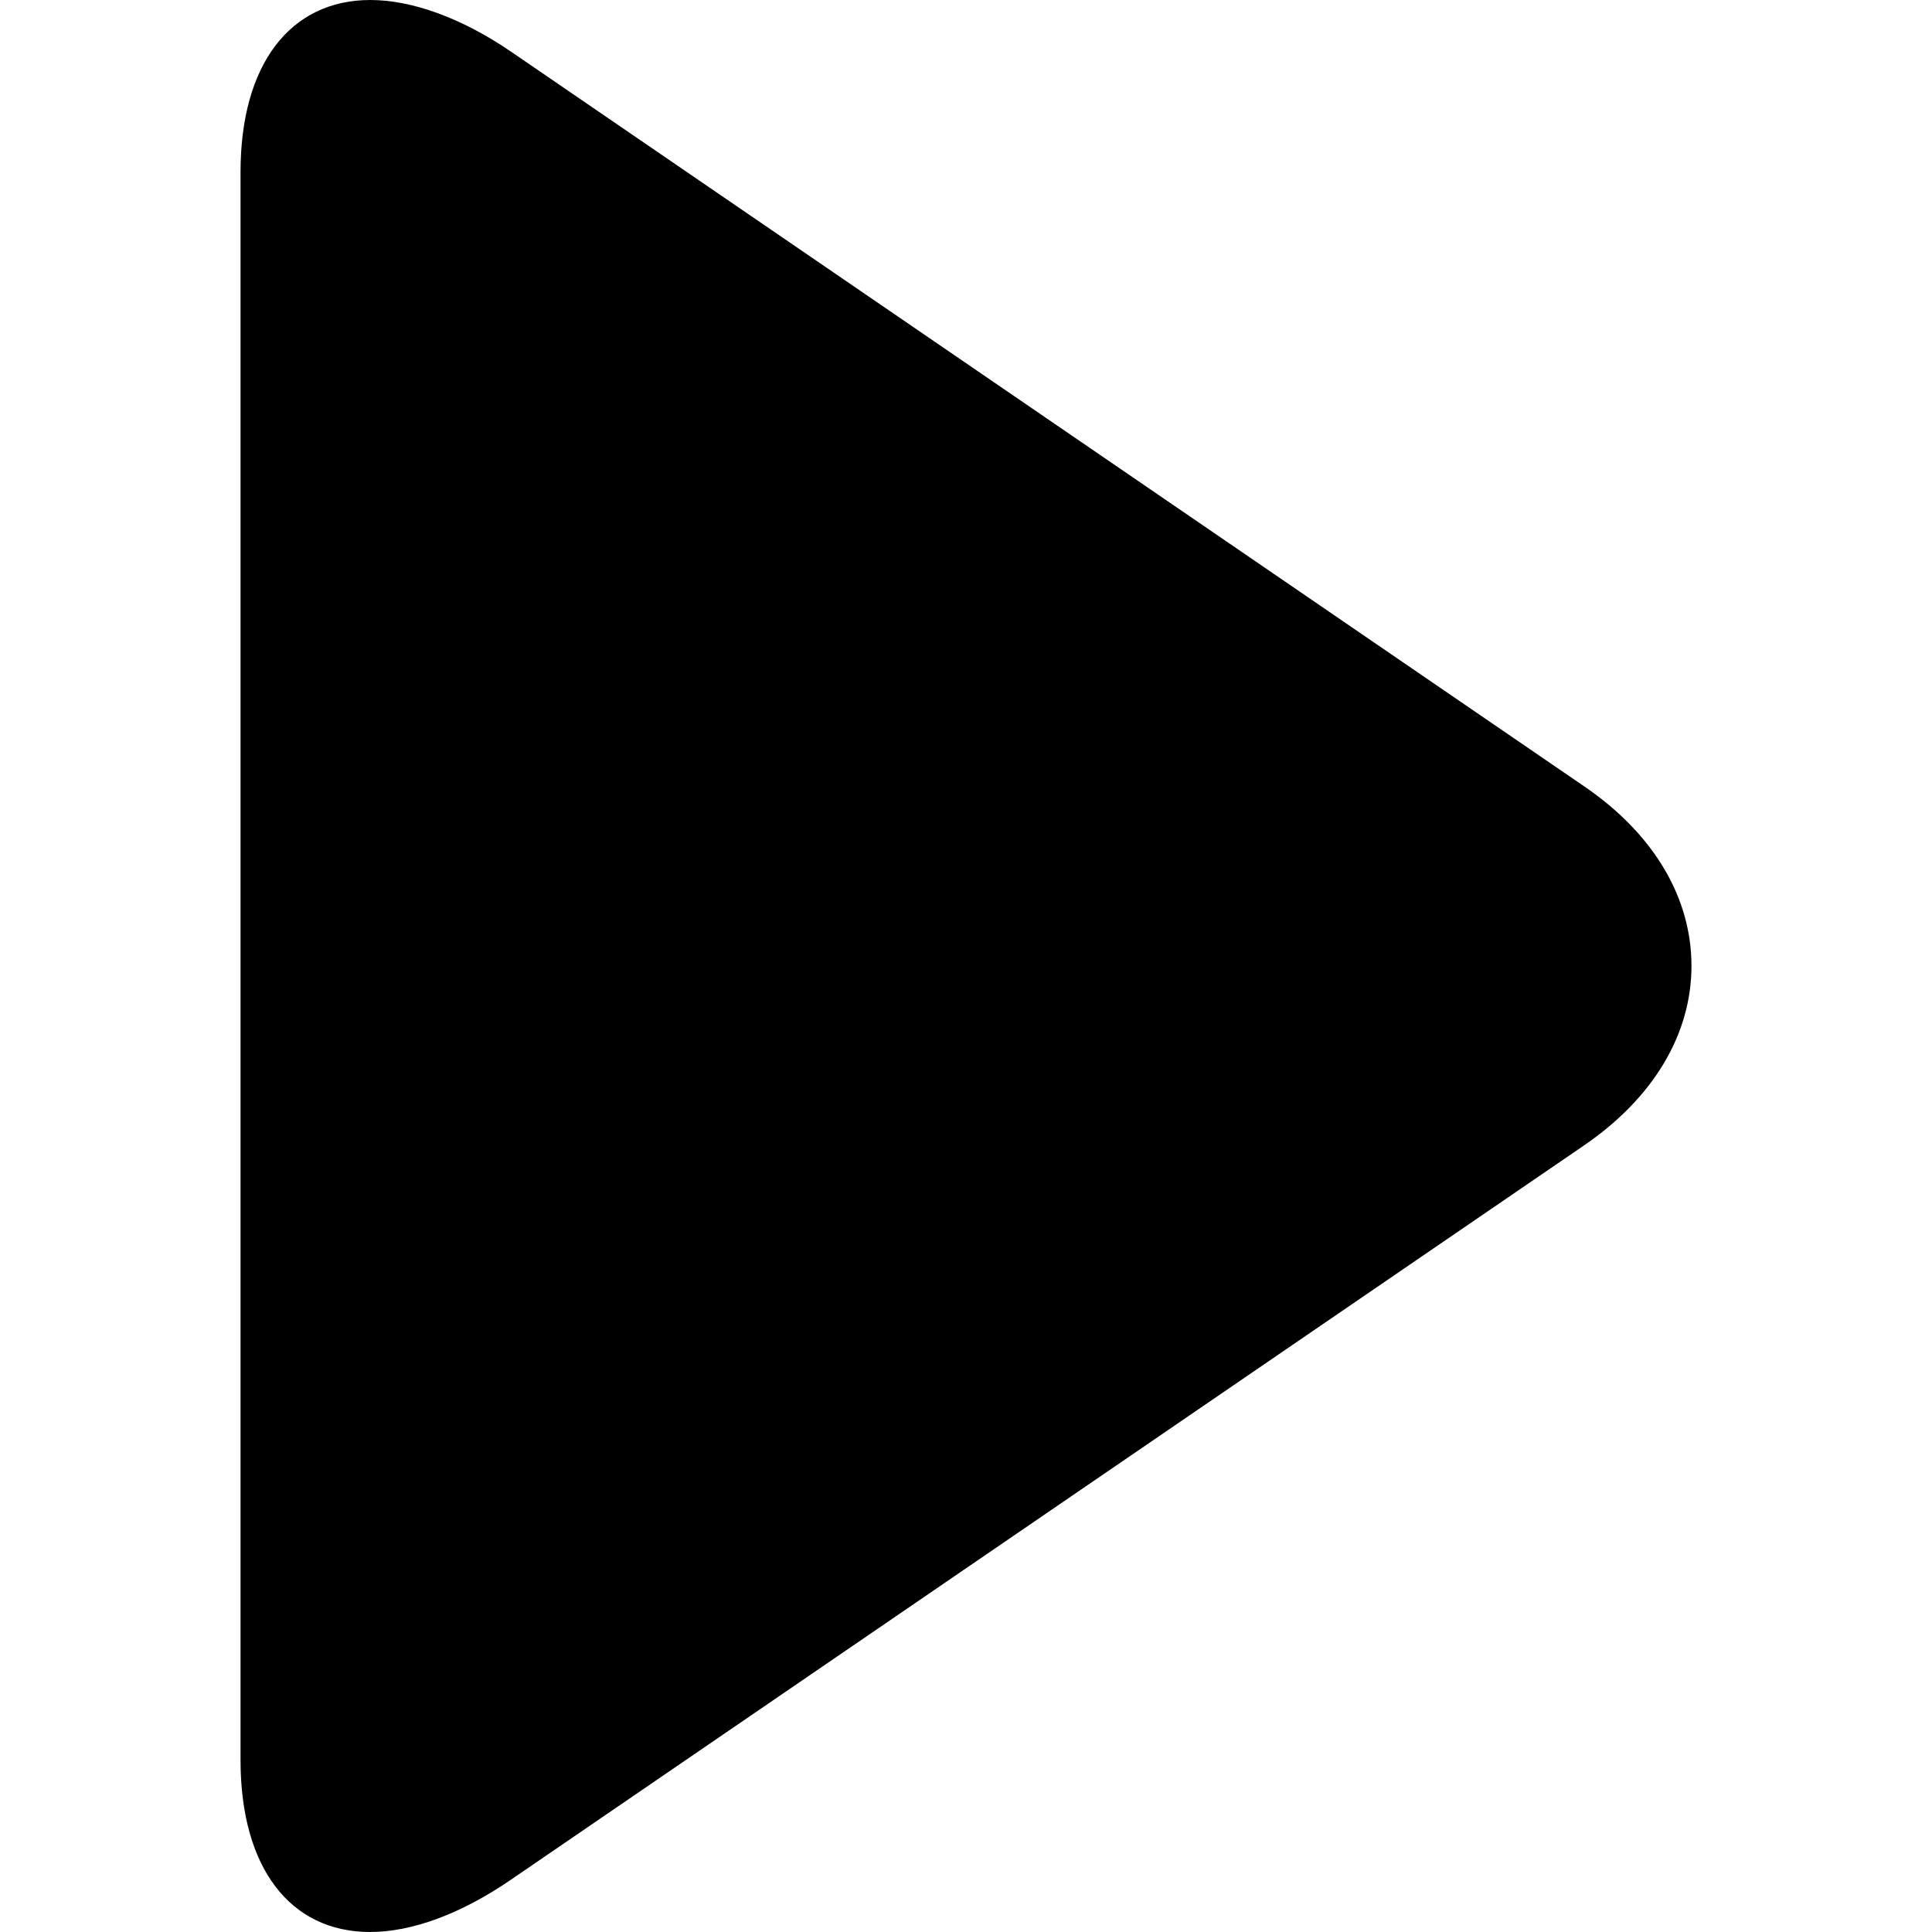
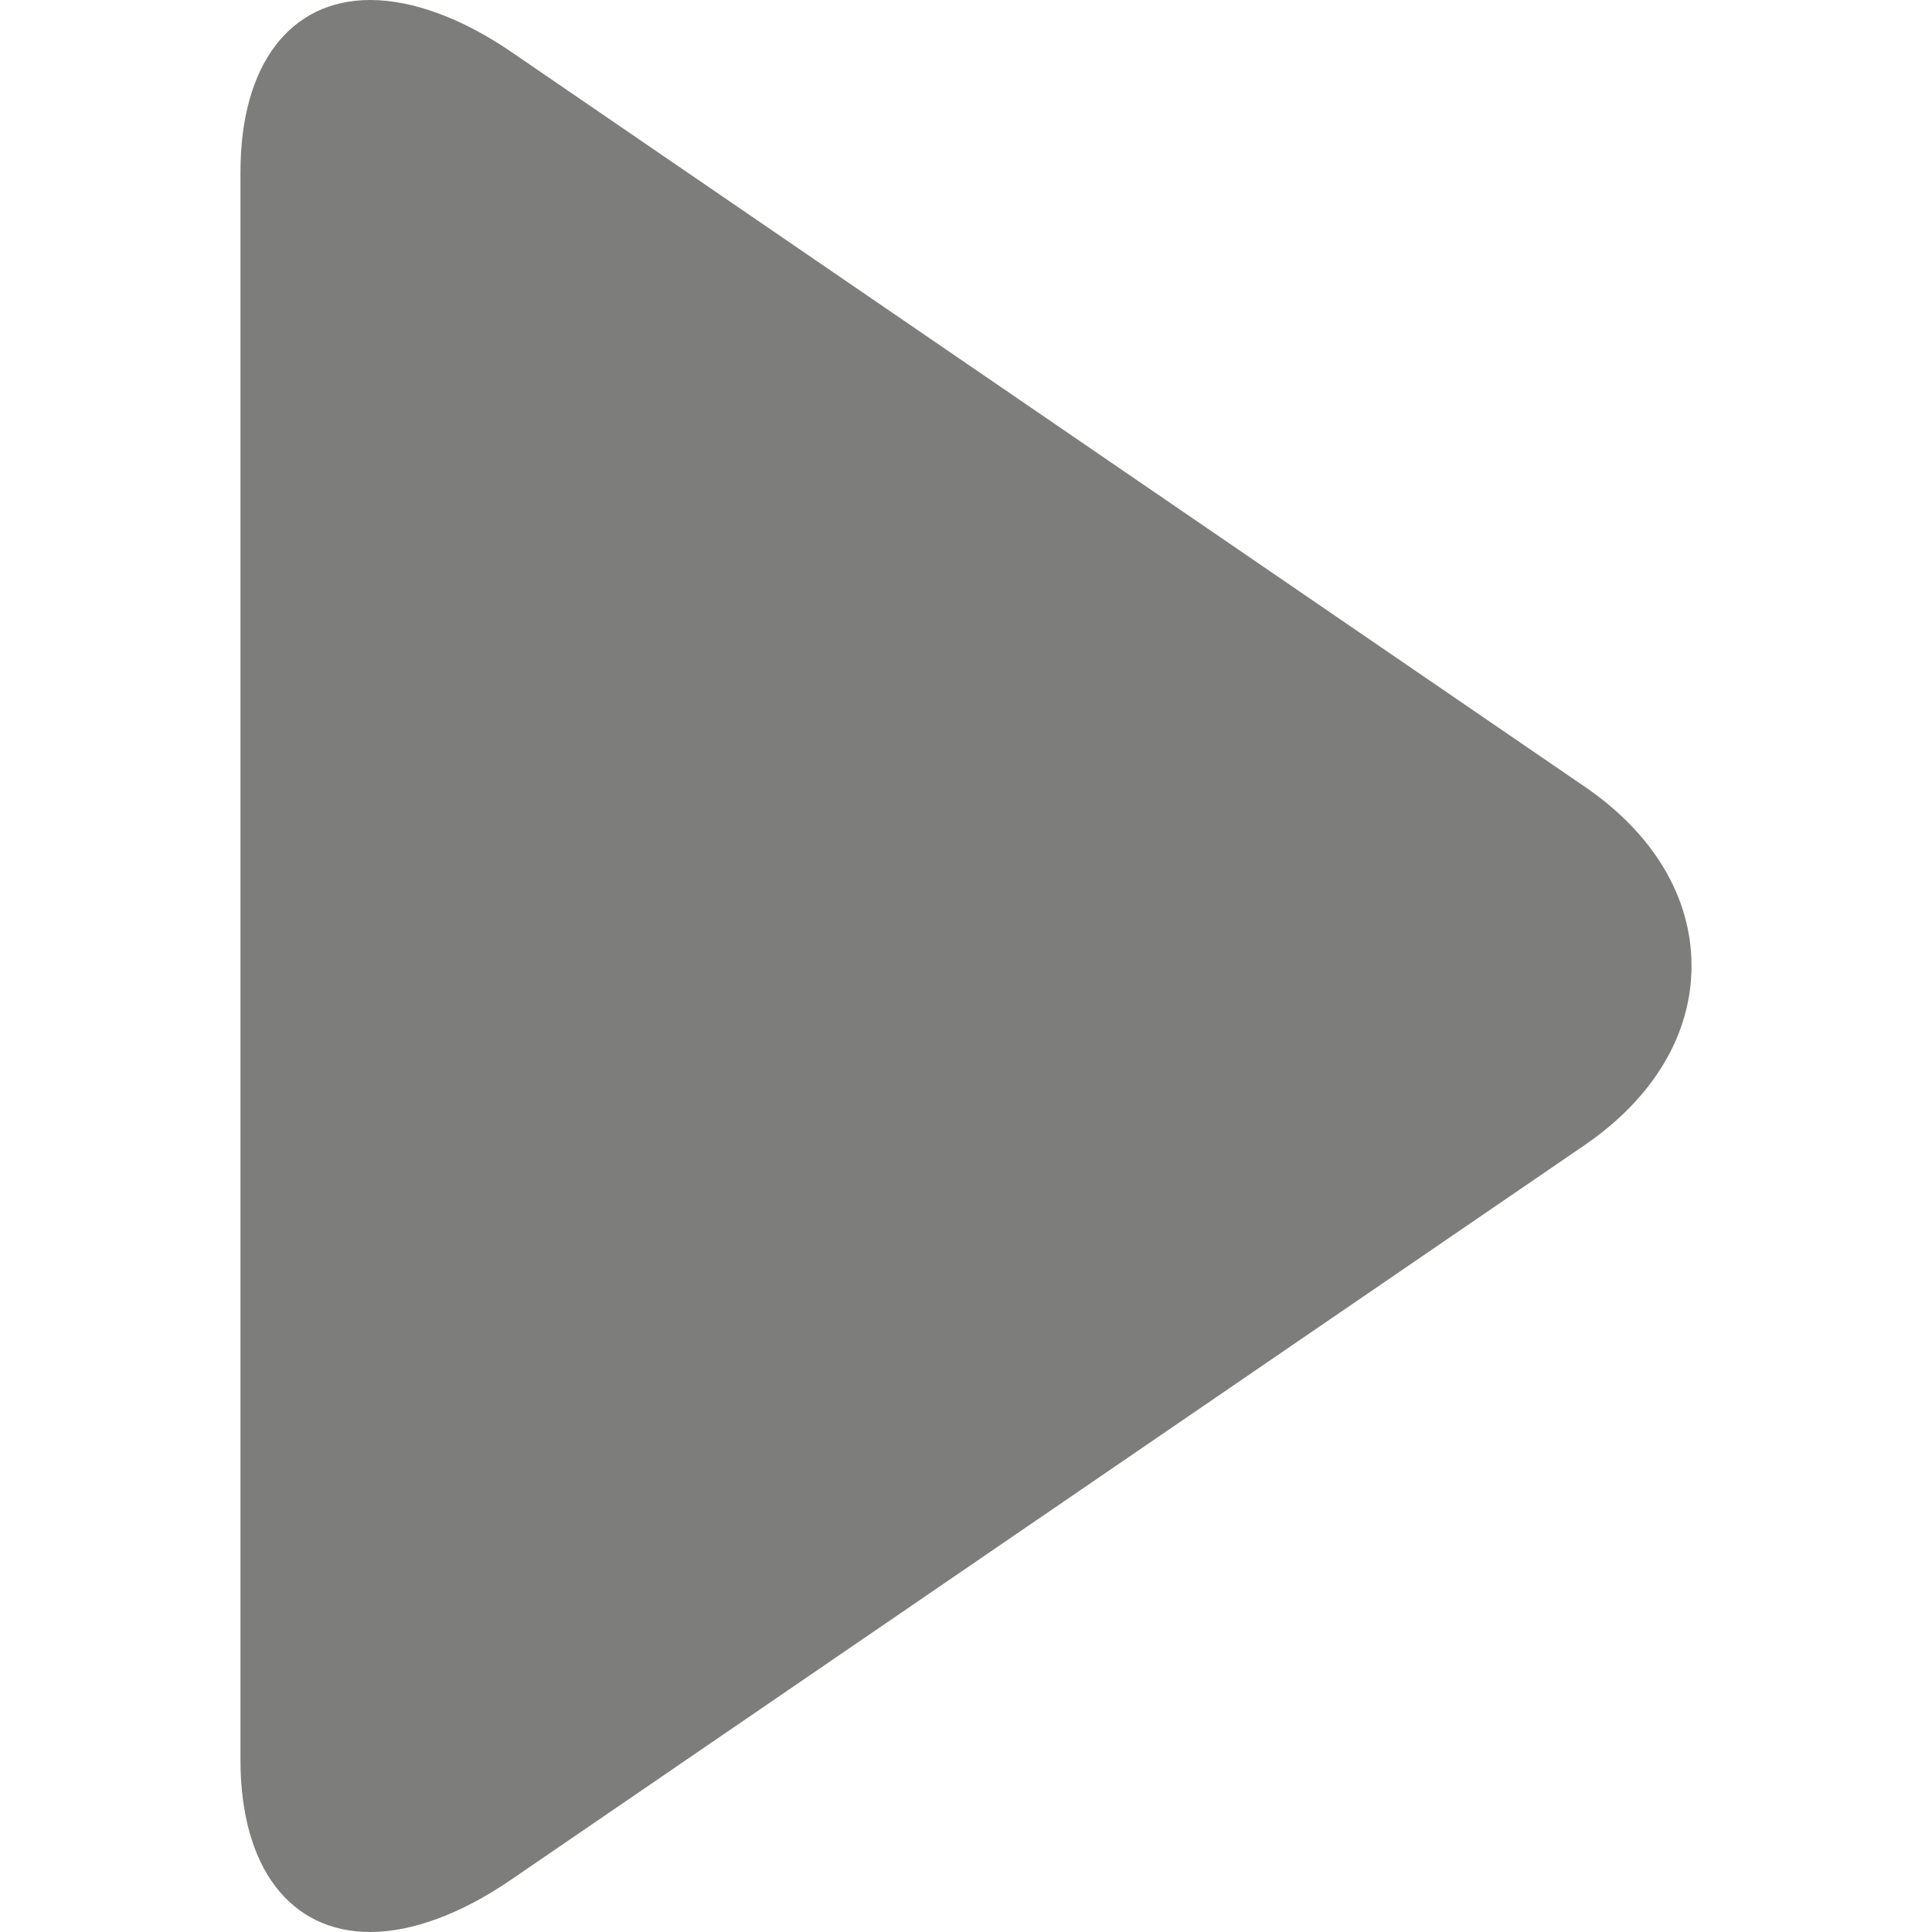
- <svg xmlns="http://www.w3.org/2000/svg" version="1.1" id="Layer_1" x="0px" y="0px" viewBox="0 0 494.148 494.148" style="enable-background:new 0 0 494.148 494.148;" xml:space="preserve">
+ <svg xmlns="http://www.w3.org/2000/svg" version="1.1" id="Layer_1" x="0px" y="0px" viewBox="0 0 494.1 494.1" style="enable-background:new 0 0 494.1 494.1;" xml:space="preserve">
+   <style type="text/css">
+ 	.st0{fill:#7D7D7C;}
+ </style>
  <g>
    <g>
-       <path d="M405.284,201.188L130.804,13.28C118.128,4.596,105.356,0,94.74,0C74.216,0,61.52,16.472,61.52,44.044v406.124    c0,27.54,12.68,43.98,33.156,43.98c10.632,0,23.2-4.6,35.904-13.308l274.608-187.904c17.66-12.104,27.44-28.392,27.44-45.884    C432.632,229.572,422.964,213.288,405.284,201.188z" />
+       <path class="st0" d="M405.3,201.2L130.8,13.3C118.1,4.6,105.4,0,94.7,0C74.2,0,61.5,16.5,61.5,44v406.1c0,27.5,12.7,44,33.2,44    c10.6,0,23.2-4.6,35.9-13.3l274.6-187.9c17.7-12.1,27.4-28.4,27.4-45.9C432.6,229.6,423,213.3,405.3,201.2z" />
    </g>
  </g>
-   <g>
- </g>
-   <g>
- </g>
-   <g>
- </g>
-   <g>
- </g>
-   <g>
- </g>
-   <g>
- </g>
-   <g>
- </g>
-   <g>
- </g>
-   <g>
- </g>
-   <g>
- </g>
-   <g>
- </g>
-   <g>
- </g>
-   <g>
- </g>
-   <g>
- </g>
-   <g>
- </g>
</svg>
